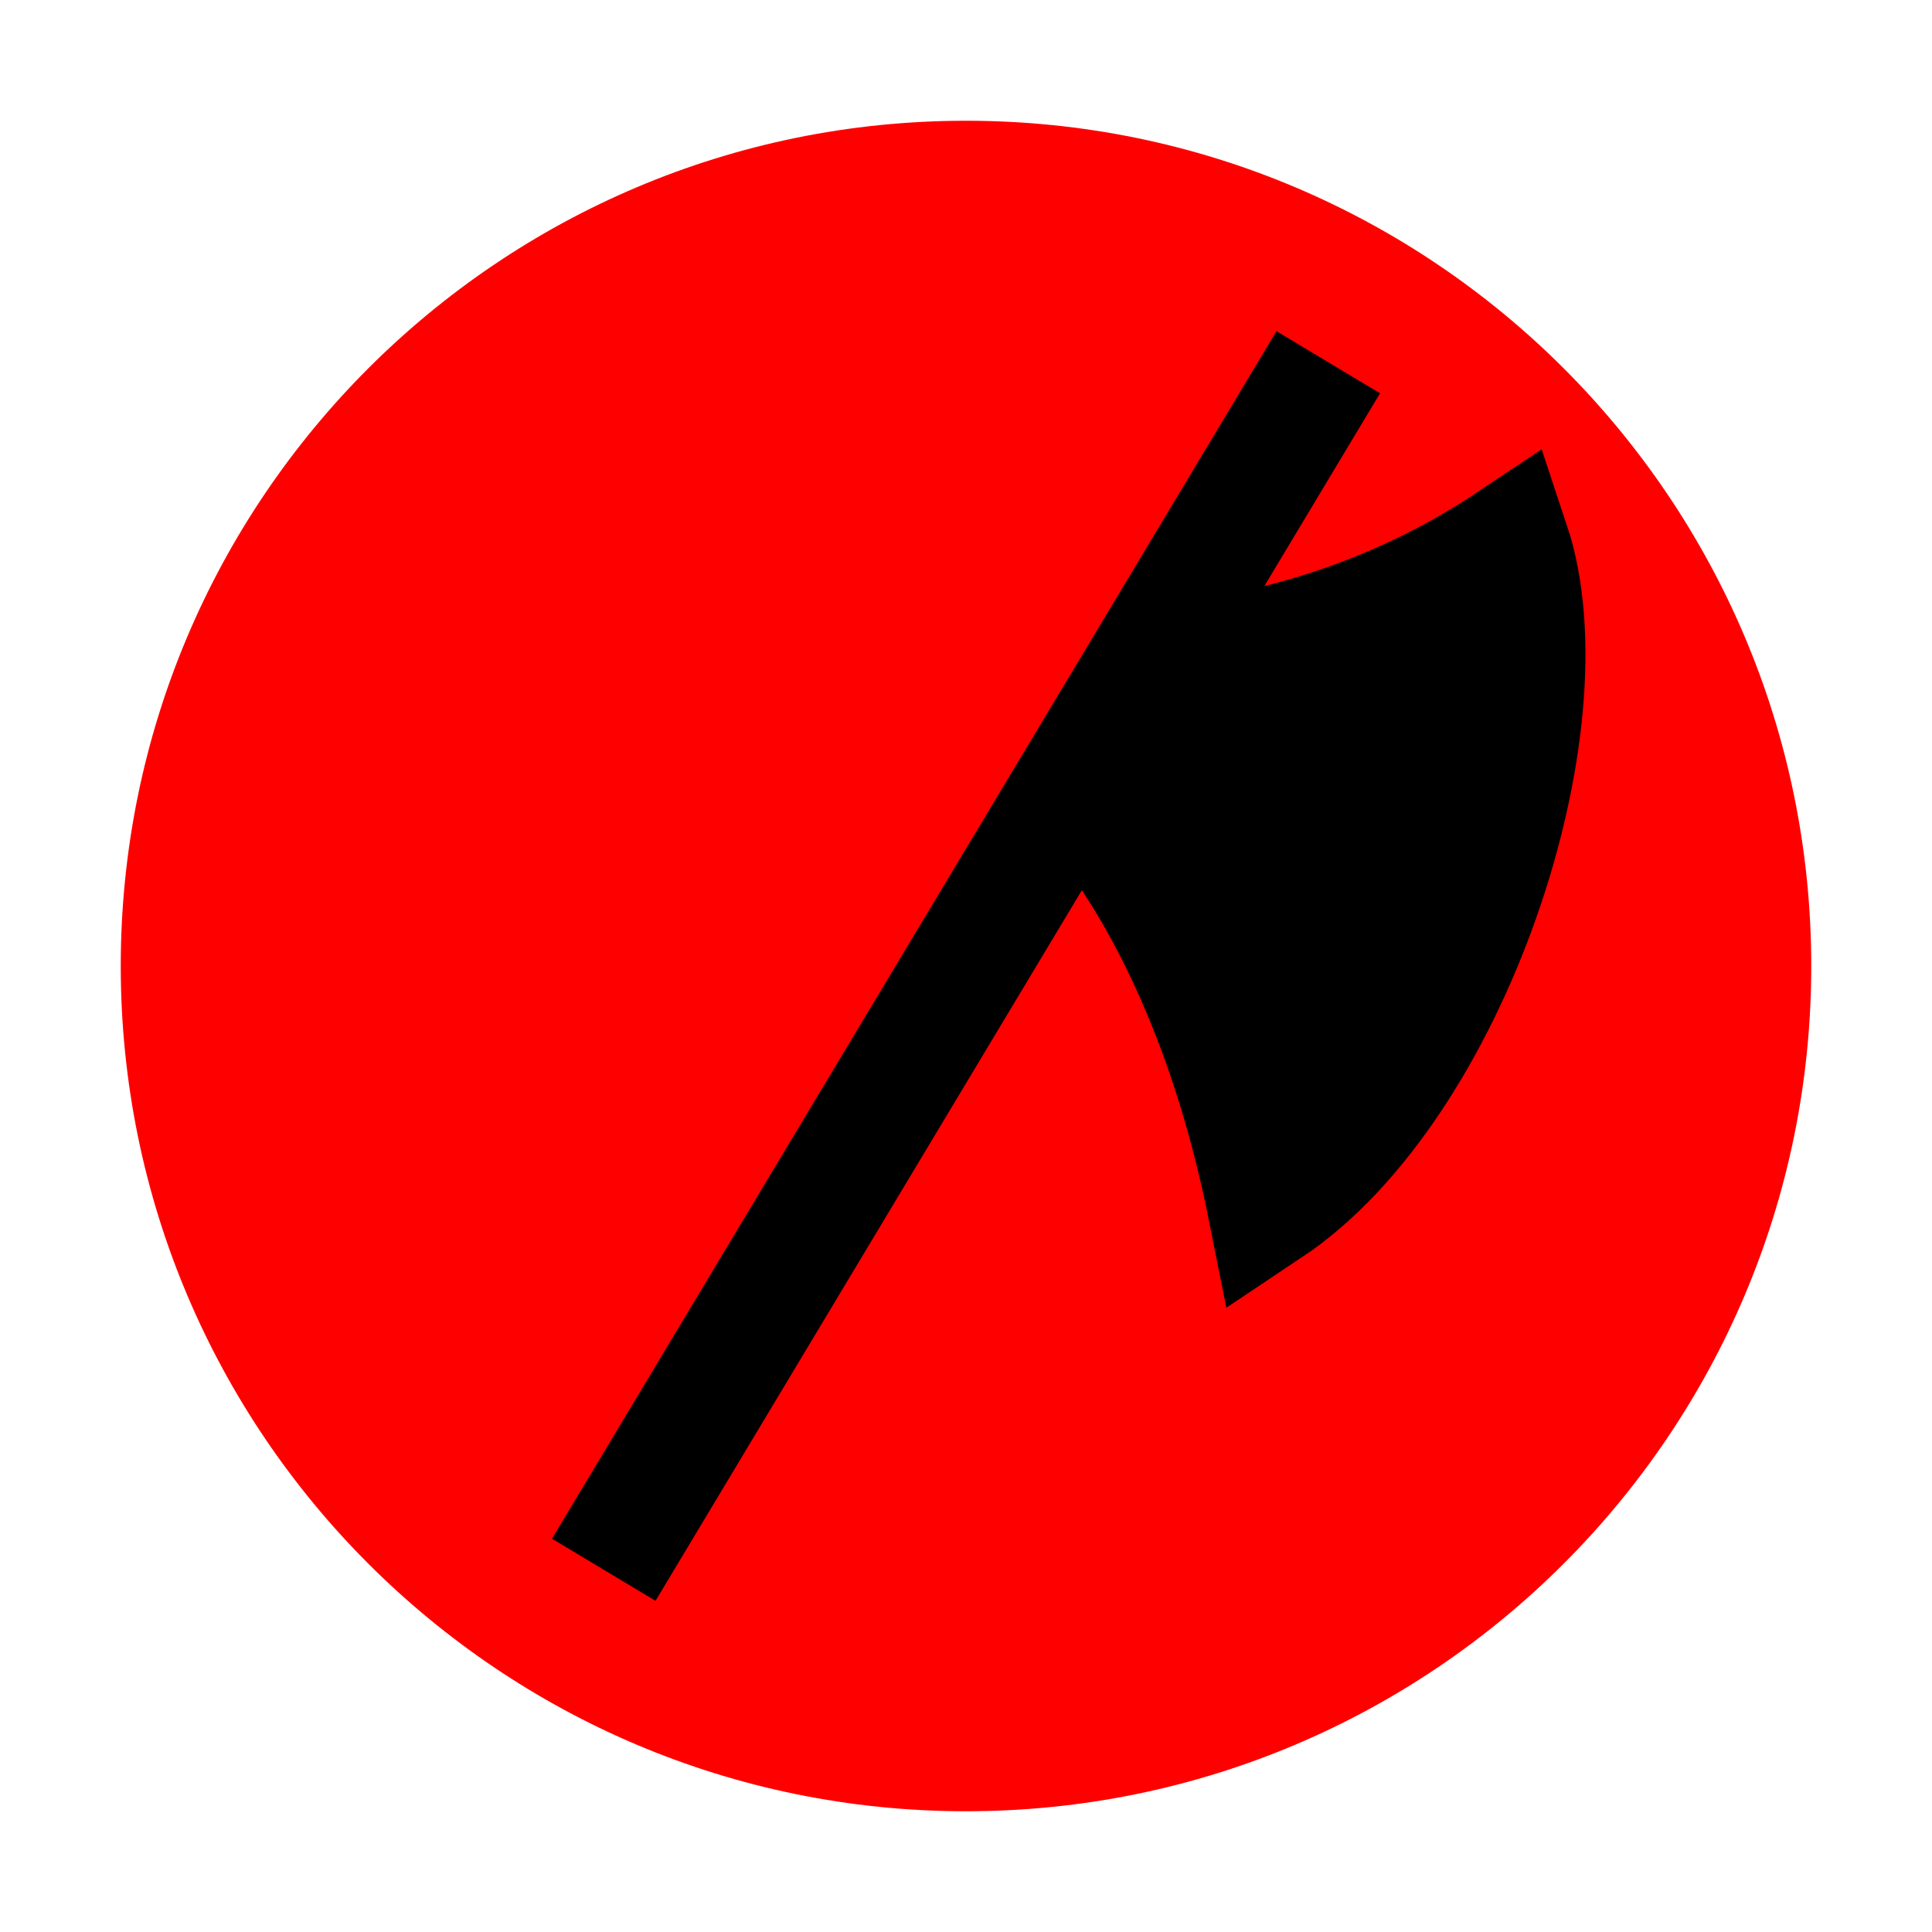
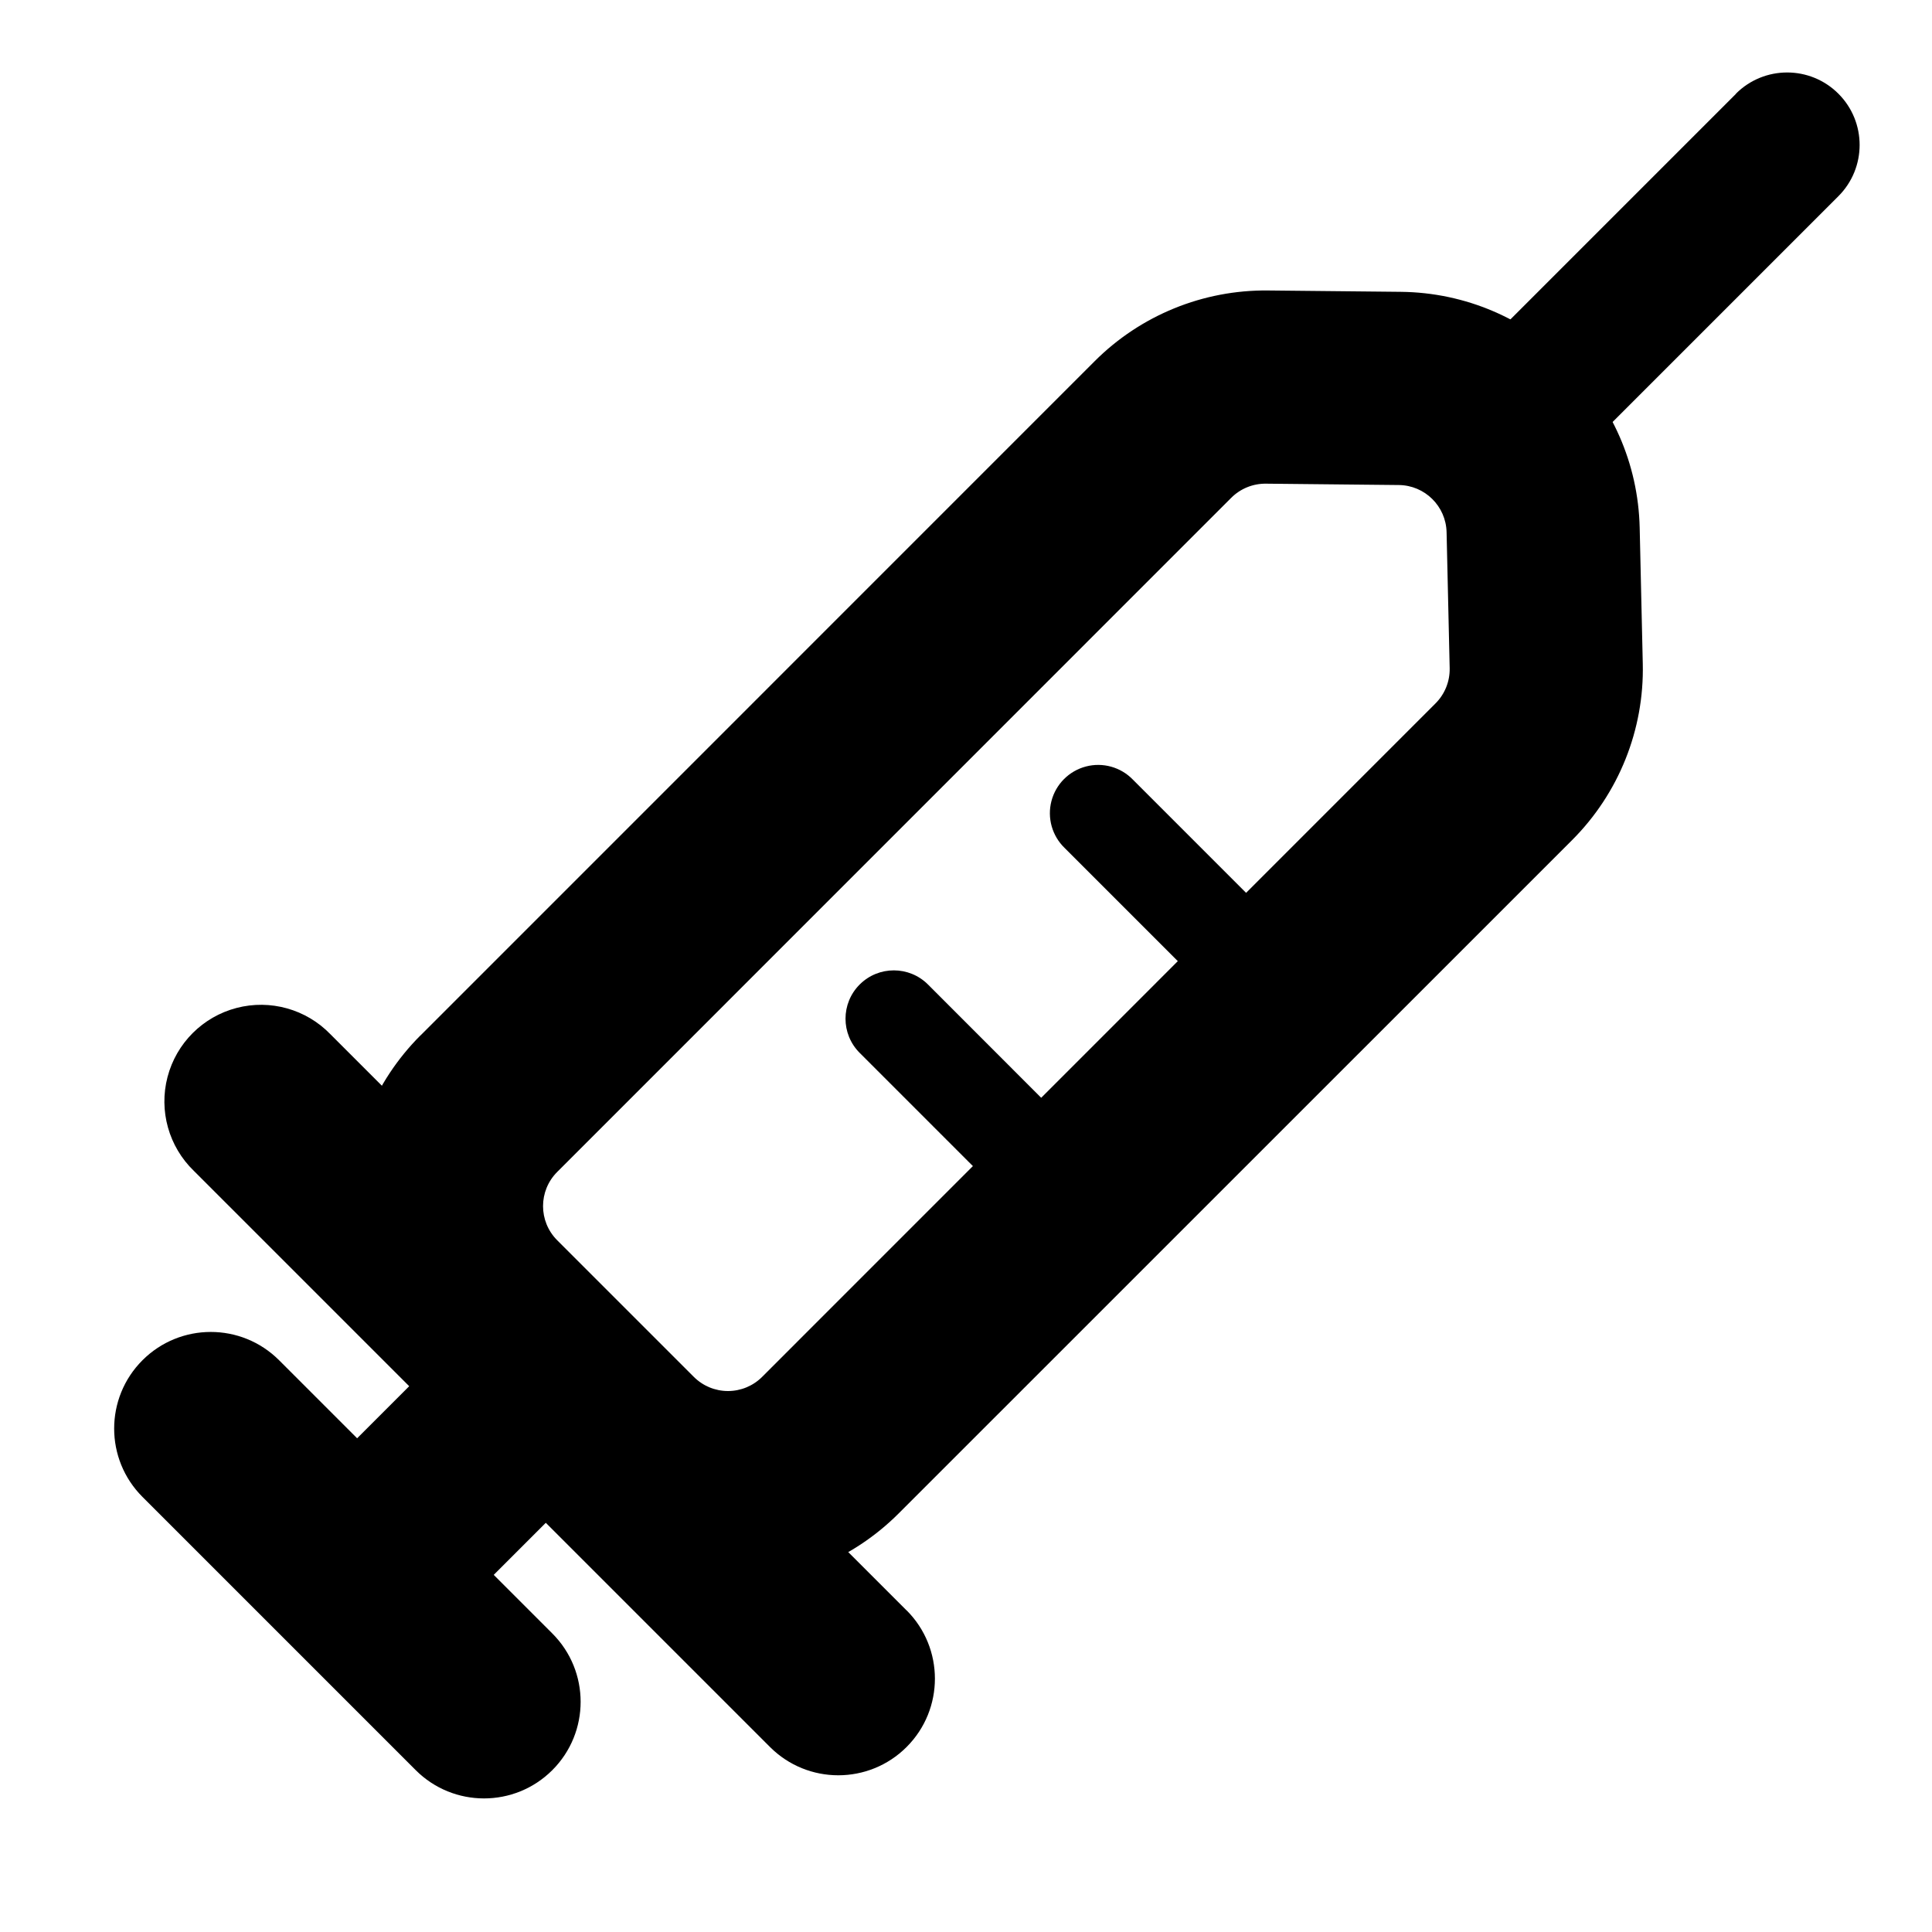
- <svg xmlns="http://www.w3.org/2000/svg" width="16" height="16" viewBox="0 0 16 16" fill="none">
-   <circle cx="8" cy="8" r="7" fill="#FF0000" />
-   <path d="M9.5 5.5C9.5 5.5 11 5.5 12.5 4.5C13 6 12 9 10.5 10C10 7.5 8.9 6.5 8.9 6.5L9.5 5.5Z" fill="black" />
-   <path d="M5 13L8.9 6.5M11 3L9.5 5.5M9.5 5.5C9.5 5.5 11 5.5 12.5 4.5C13 6 12 9 10.5 10C10 7.5 8.9 6.5 8.9 6.5M9.5 5.5L8.9 6.5" stroke="black" />
+ <svg xmlns="http://www.w3.org/2000/svg" width="512" height="512" viewBox="0 0 20 20" fill="#000000">
+   <g fill="#000000">
+     <path fill-rule="evenodd" d="M4.354 10.717a2.5 2.5 0 0 0 0 3.536l1.414 1.414a2.5 2.5 0 0 0 3.535 0l6.971-6.97a2.5 2.5 0 0 0 .732-1.825l-.032-1.407a2.5 2.5 0 0 0-2.473-2.444l-1.374-.014a2.5 2.5 0 0 0-1.795.732l-6.978 6.979ZM14.86 7.282l-6.97 6.971a.5.5 0 0 1-.708 0l-1.414-1.414a.5.5 0 0 1 0-.707l6.978-6.979a.5.5 0 0 1 .36-.146l1.374.014a.5.5 0 0 1 .495.489l.032 1.407a.5.5 0 0 1-.147.365Z" clip-rule="evenodd" />
+     <path d="M11.02 11.607a.5.5 0 1 1-.706.707l-1.415-1.415a.5.5 0 1 1 .708-.707l1.414 1.415ZM5.718 16.91a1 1 0 1 1-1.415 1.414l-2.828-2.828a1 1 0 1 1 1.414-1.415l2.829 2.829Zm3.667-.24a1 1 0 1 1-1.414 1.415l-5.964-5.964a1 1 0 1 1 1.414-1.414l5.964 5.964Zm3.757-7.185a.5.5 0 1 1-.707.707l-1.414-1.414a.5.5 0 1 1 .707-.707l1.414 1.414Z" />
+     <path d="M5 16.414L3.586 15L5 13.586L6.414 15L5 16.414ZM17.97.97a.75.75 0 0 1 1.061 1.061l-3 3a.75.75 0 0 1-1.06-1.06l3-3Z" />
+   </g>
</svg>
